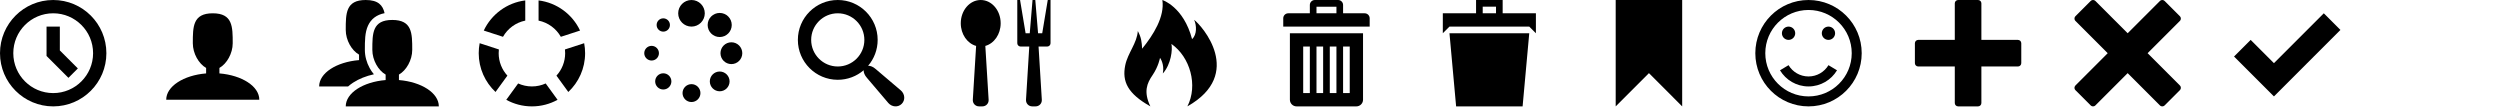
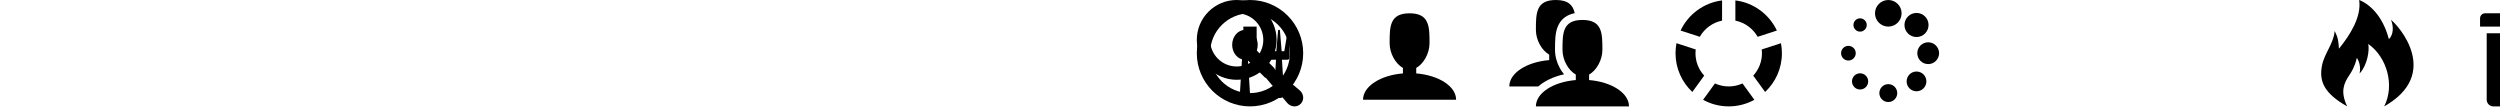
<svg xmlns="http://www.w3.org/2000/svg" version="1.1" width="752" height="32" viewBox="0 0 752 32">
-   <svg id="icon-clock" width="32" height="32" viewBox="0 0 32 32" x="0" y="0">
+   <svg id="icon-clock" viewBox="0 0 32 32" x="0" y="0">
    <path d="M20.586 23.414l-6.586-6.586v-8.828h4v7.172l5.414 5.414zM16 0c-8.837 0-16 7.163-16 16s7.163 16 16 16 16-7.163 16-16-7.163-16-16-16zM16 28c-6.627 0-12-5.373-12-12s5.373-12 12-12c6.627 0 12 5.373 12 12s-5.373 12-12 12z" />
  </svg>
-   <svg id="icon-user" width="32" height="32" viewBox="0 0 32 32" x="48" y="0">
+   <svg id="icon-user" viewBox="0 0 32 32" x="48" y="0">
    <path d="M18 22.082v-1.649c2.203-1.241 4-4.337 4-7.432 0-4.971 0-9-6-9s-6 4.029-6 9c0 3.096 1.797 6.191 4 7.432v1.649c-6.784 0.555-12 3.888-12 7.918h28c0-4.030-5.216-7.364-12-7.918z" />
  </svg>
-   <svg id="icon-users" width="36" height="32" viewBox="0 0 36 32" x="96" y="0">
+   <svg id="icon-users" viewBox="0 0 36 32" x="96" y="0">
    <path d="M24 24.082v-1.649c2.203-1.241 4-4.337 4-7.432 0-4.971 0-9-6-9s-6 4.029-6 9c0 3.096 1.797 6.191 4 7.432v1.649c-6.784 0.555-12 3.888-12 7.918h28c0-4.030-5.216-7.364-12-7.918z" />
    <path d="M10.225 24.854c1.728-1.13 3.877-1.989 6.243-2.513-0.47-0.556-0.897-1.176-1.265-1.844-0.95-1.726-1.453-3.627-1.453-5.497 0-2.689 0-5.228 0.956-7.305 0.928-2.016 2.598-3.265 4.976-3.734-0.529-2.39-1.936-3.961-5.682-3.961-6 0-6 4.029-6 9 0 3.096 1.797 6.191 4 7.432v1.649c-6.784 0.555-12 3.888-12 7.918h8.719c0.454-0.403 0.956-0.787 1.506-1.146z" />
  </svg>
-   <svg id="icon-spinner4" width="32" height="32" viewBox="0 0 32 32" x="144" y="0">
+   <svg id="icon-spinner4" viewBox="0 0 32 32" x="144" y="0">
    <path d="M6 16c0-0.381 0.022-0.756 0.063-1.126l-5.781-1.878c-0.185 0.973-0.283 1.977-0.283 3.004 0 4.601 1.943 8.748 5.052 11.666l3.571-4.916c-1.629-1.779-2.623-4.149-2.623-6.751zM26 16c0 2.602-0.994 4.972-2.623 6.751l3.571 4.916c3.109-2.919 5.052-7.065 5.052-11.666 0-1.027-0.098-2.031-0.283-3.004l-5.781 1.878c0.041 0.37 0.063 0.745 0.063 1.126zM18 6.2c2.873 0.583 5.298 2.398 6.702 4.87l5.781-1.878c-2.287-4.857-6.945-8.377-12.482-9.067v6.076zM7.298 11.070c1.403-2.471 3.829-4.286 6.702-4.87v-6.076c-5.537 0.691-10.195 4.21-12.482 9.067l5.78 1.878zM20.142 25.104c-1.262 0.575-2.665 0.896-4.142 0.896s-2.88-0.321-4.142-0.896l-3.572 4.916c2.288 1.261 4.917 1.98 7.714 1.98s5.426-0.719 7.714-1.98l-3.572-4.916z" />
  </svg>
-   <svg id="icon-spinner6" width="32" height="32" viewBox="0 0 32 32" x="192" y="0">
+   <svg id="icon-spinner6" viewBox="0 0 32 32" x="192" y="0">
    <path d="M12 4c0-2.209 1.791-4 4-4s4 1.791 4 4c0 2.209-1.791 4-4 4s-4-1.791-4-4zM24.719 16c0 0 0 0 0 0 0-1.812 1.469-3.281 3.281-3.281s3.281 1.469 3.281 3.281c0 0 0 0 0 0 0 1.812-1.469 3.281-3.281 3.281s-3.281-1.469-3.281-3.281zM21.513 24.485c0-1.641 1.331-2.972 2.972-2.972s2.972 1.331 2.972 2.972c0 1.641-1.331 2.972-2.972 2.972s-2.972-1.331-2.972-2.972zM13.308 28c0-1.487 1.205-2.692 2.692-2.692s2.692 1.205 2.692 2.692c0 1.487-1.205 2.692-2.692 2.692s-2.692-1.205-2.692-2.692zM5.077 24.485c0-1.346 1.092-2.438 2.438-2.438s2.438 1.092 2.438 2.438c0 1.346-1.092 2.438-2.438 2.438s-2.438-1.092-2.438-2.438zM1.792 16c0-1.22 0.989-2.208 2.208-2.208s2.208 0.989 2.208 2.208c0 1.22-0.989 2.208-2.208 2.208s-2.208-0.989-2.208-2.208zM5.515 7.515c0 0 0 0 0 0 0-1.105 0.895-2 2-2s2 0.895 2 2c0 0 0 0 0 0 0 1.105-0.895 2-2 2s-2-0.895-2-2zM28.108 7.515c0 2.001-1.622 3.623-3.623 3.623s-3.623-1.622-3.623-3.623c0-2.001 1.622-3.623 3.623-3.623s3.623 1.622 3.623 3.623z" />
  </svg>
-   <svg id="icon-search" width="32" height="32" viewBox="0 0 32 32" x="240" y="0">
+   <svg id="icon-search" viewBox="0 0 32 32" x="0" y="0">
    <path d="M31.008 27.231l-7.58-6.447c-0.784-0.705-1.622-1.029-2.299-0.998 1.789-2.096 2.87-4.815 2.87-7.787 0-6.627-5.373-12-12-12s-12 5.373-12 12 5.373 12 12 12c2.972 0 5.691-1.081 7.787-2.87-0.031 0.677 0.293 1.515 0.998 2.299l6.447 7.58c1.104 1.226 2.907 1.33 4.007 0.23s0.997-2.903-0.23-4.007zM12 20c-4.418 0-8-3.582-8-8s3.582-8 8-8 8 3.582 8 8-3.582 8-8 8z" />
  </svg>
-   <svg id="icon-spoon-knife" width="32" height="32" viewBox="0 0 32 32" x="288" y="0">
+   <svg id="icon-spoon-knife" viewBox="0 0 50 50" x="10" y="9">
    <path d="M7 0c-3.314 0-6 3.134-6 7 0 3.31 1.969 6.083 4.616 6.812l-0.993 16.191c-0.067 1.098 0.778 1.996 1.878 1.996h1c1.1 0 1.945-0.898 1.878-1.996l-0.993-16.191c2.646-0.729 4.616-3.502 4.616-6.812 0-3.866-2.686-7-6-7zM27.167 0l-1.667 10h-1.25l-0.833-10h-0.833l-0.833 10h-1.25l-1.667-10h-0.833v13c0 0.552 0.448 1 1 1h2.604l-0.982 16.004c-0.067 1.098 0.778 1.996 1.878 1.996h1c1.1 0 1.945-0.898 1.878-1.996l-0.982-16.004h2.604c0.552 0 1-0.448 1-1v-13h-0.833z" />
  </svg>
-   <svg id="icon-fire" width="32" height="32" viewBox="0 0 32 32" x="336" y="0">
+   <svg id="icon-fire" viewBox="0 0 32 32" x="336" y="0">
    <path d="M10.031 32c-2.133-4.438-0.997-6.981 0.642-9.376 1.795-2.624 2.258-5.221 2.258-5.221s1.411 1.834 0.847 4.703c2.493-2.775 2.963-7.196 2.587-8.889 5.635 3.938 8.043 12.464 4.798 18.783 17.262-9.767 4.294-24.38 2.036-26.027 0.753 1.646 0.895 4.433-0.625 5.785-2.573-9.759-8.937-11.759-8.937-11.759 0.753 5.033-2.728 10.536-6.084 14.648-0.118-2.007-0.243-3.392-1.298-5.312-0.237 3.646-3.023 6.617-3.777 10.27-1.022 4.946 0.765 8.568 7.555 12.394z" />
  </svg>
-   <svg id="icon-bin" width="32" height="32" viewBox="0 0 32 32" x="384" y="0">
+   <svg id="icon-bin" viewBox="0 0 32 32" x="384" y="0">
    <path d="M4 10v20c0 1.1 0.9 2 2 2h18c1.1 0 2-0.9 2-2v-20h-22zM10 28h-2v-14h2v14zM14 28h-2v-14h2v14zM18 28h-2v-14h2v14zM22 28h-2v-14h2v14z" />
    <path d="M26.5 4h-6.5v-2.5c0-0.825-0.675-1.5-1.5-1.5h-7c-0.825 0-1.5 0.675-1.5 1.5v2.5h-6.5c-0.825 0-1.5 0.675-1.5 1.5v2.5h26v-2.5c0-0.825-0.675-1.5-1.5-1.5zM18 4h-6v-1.975h6v1.975z" />
  </svg>
-   <svg id="icon-bin2" width="32" height="32" viewBox="0 0 32 32" x="432" y="0">
+   <svg id="icon-bin2" viewBox="0 0 32 32" x="432" y="0">
    <path d="M6 32h20l2-22h-24zM20 4v-4h-8v4h-10v6l2-2h24l2 2v-6h-10zM18 4h-4v-2h4v2z" />
  </svg>
-   <svg id="icon-bookmark" width="32" height="32" viewBox="0 0 32 32" x="480" y="0">
+   <svg id="icon-bookmark" viewBox="0 0 32 32" x="480" y="0">
    <path d="M6 0v32l10-10 10 10v-32z" />
  </svg>
-   <svg id="icon-smile" width="32" height="32" viewBox="0 0 32 32" x="528" y="0">
+   <svg id="icon-smile" viewBox="0 0 32 32" x="528" y="0">
    <path d="M16 32c8.837 0 16-7.163 16-16s-7.163-16-16-16-16 7.163-16 16 7.163 16 16 16zM16 3c7.18 0 13 5.82 13 13s-5.82 13-13 13-13-5.82-13-13 5.82-13 13-13zM8 10c0-1.105 0.895-2 2-2s2 0.895 2 2c0 1.105-0.895 2-2 2s-2-0.895-2-2zM20 10c0-1.105 0.895-2 2-2s2 0.895 2 2c0 1.105-0.895 2-2 2s-2-0.895-2-2zM22.003 19.602l2.573 1.544c-1.749 2.908-4.935 4.855-8.576 4.855s-6.827-1.946-8.576-4.855l2.573-1.544c1.224 2.036 3.454 3.398 6.003 3.398s4.779-1.362 6.003-3.398z" />
  </svg>
-   <svg id="icon-plus" width="32" height="32" viewBox="0 0 32 32" x="576" y="0">
+   <svg id="icon-plus" viewBox="0 0 32 32" x="576" y="0">
    <path d="M31 12h-11v-11c0-0.552-0.448-1-1-1h-6c-0.552 0-1 0.448-1 1v11h-11c-0.552 0-1 0.448-1 1v6c0 0.552 0.448 1 1 1h11v11c0 0.552 0.448 1 1 1h6c0.552 0 1-0.448 1-1v-11h11c0.552 0 1-0.448 1-1v-6c0-0.552-0.448-1-1-1z" />
  </svg>
-   <svg id="icon-cross" width="32" height="32" viewBox="0 0 32 32" x="624" y="0">
+   <svg id="icon-cross" viewBox="0 0 32 32" x="624" y="0">
    <path d="M31.708 25.708c-0-0-0-0-0-0l-9.708-9.708 9.708-9.708c0-0 0-0 0-0 0.105-0.105 0.18-0.227 0.229-0.357 0.133-0.356 0.057-0.771-0.229-1.057l-4.586-4.586c-0.286-0.286-0.702-0.361-1.057-0.229-0.13 0.048-0.252 0.124-0.357 0.228 0 0-0 0-0 0l-9.708 9.708-9.708-9.708c-0-0-0-0-0-0-0.105-0.104-0.227-0.18-0.357-0.228-0.356-0.133-0.771-0.057-1.057 0.229l-4.586 4.586c-0.286 0.286-0.361 0.702-0.229 1.057 0.049 0.13 0.124 0.252 0.229 0.357 0 0 0 0 0 0l9.708 9.708-9.708 9.708c-0 0-0 0-0 0-0.104 0.105-0.18 0.227-0.229 0.357-0.133 0.355-0.057 0.771 0.229 1.057l4.586 4.586c0.286 0.286 0.702 0.361 1.057 0.229 0.13-0.049 0.252-0.124 0.357-0.229 0-0 0-0 0-0l9.708-9.708 9.708 9.708c0 0 0 0 0 0 0.105 0.105 0.227 0.18 0.357 0.229 0.356 0.133 0.771 0.057 1.057-0.229l4.586-4.586c0.286-0.286 0.362-0.702 0.229-1.057-0.049-0.13-0.124-0.252-0.229-0.357z" />
  </svg>
-   <svg id="icon-checkmark" width="32" height="32" viewBox="0 0 32 32" x="672" y="0">
+   <svg id="icon-checkmark" viewBox="0 0 32 32" x="672" y="0">
    <path d="M27 4l-15 15-7-7-5 5 12 12 20-20z" />
  </svg>
</svg>
